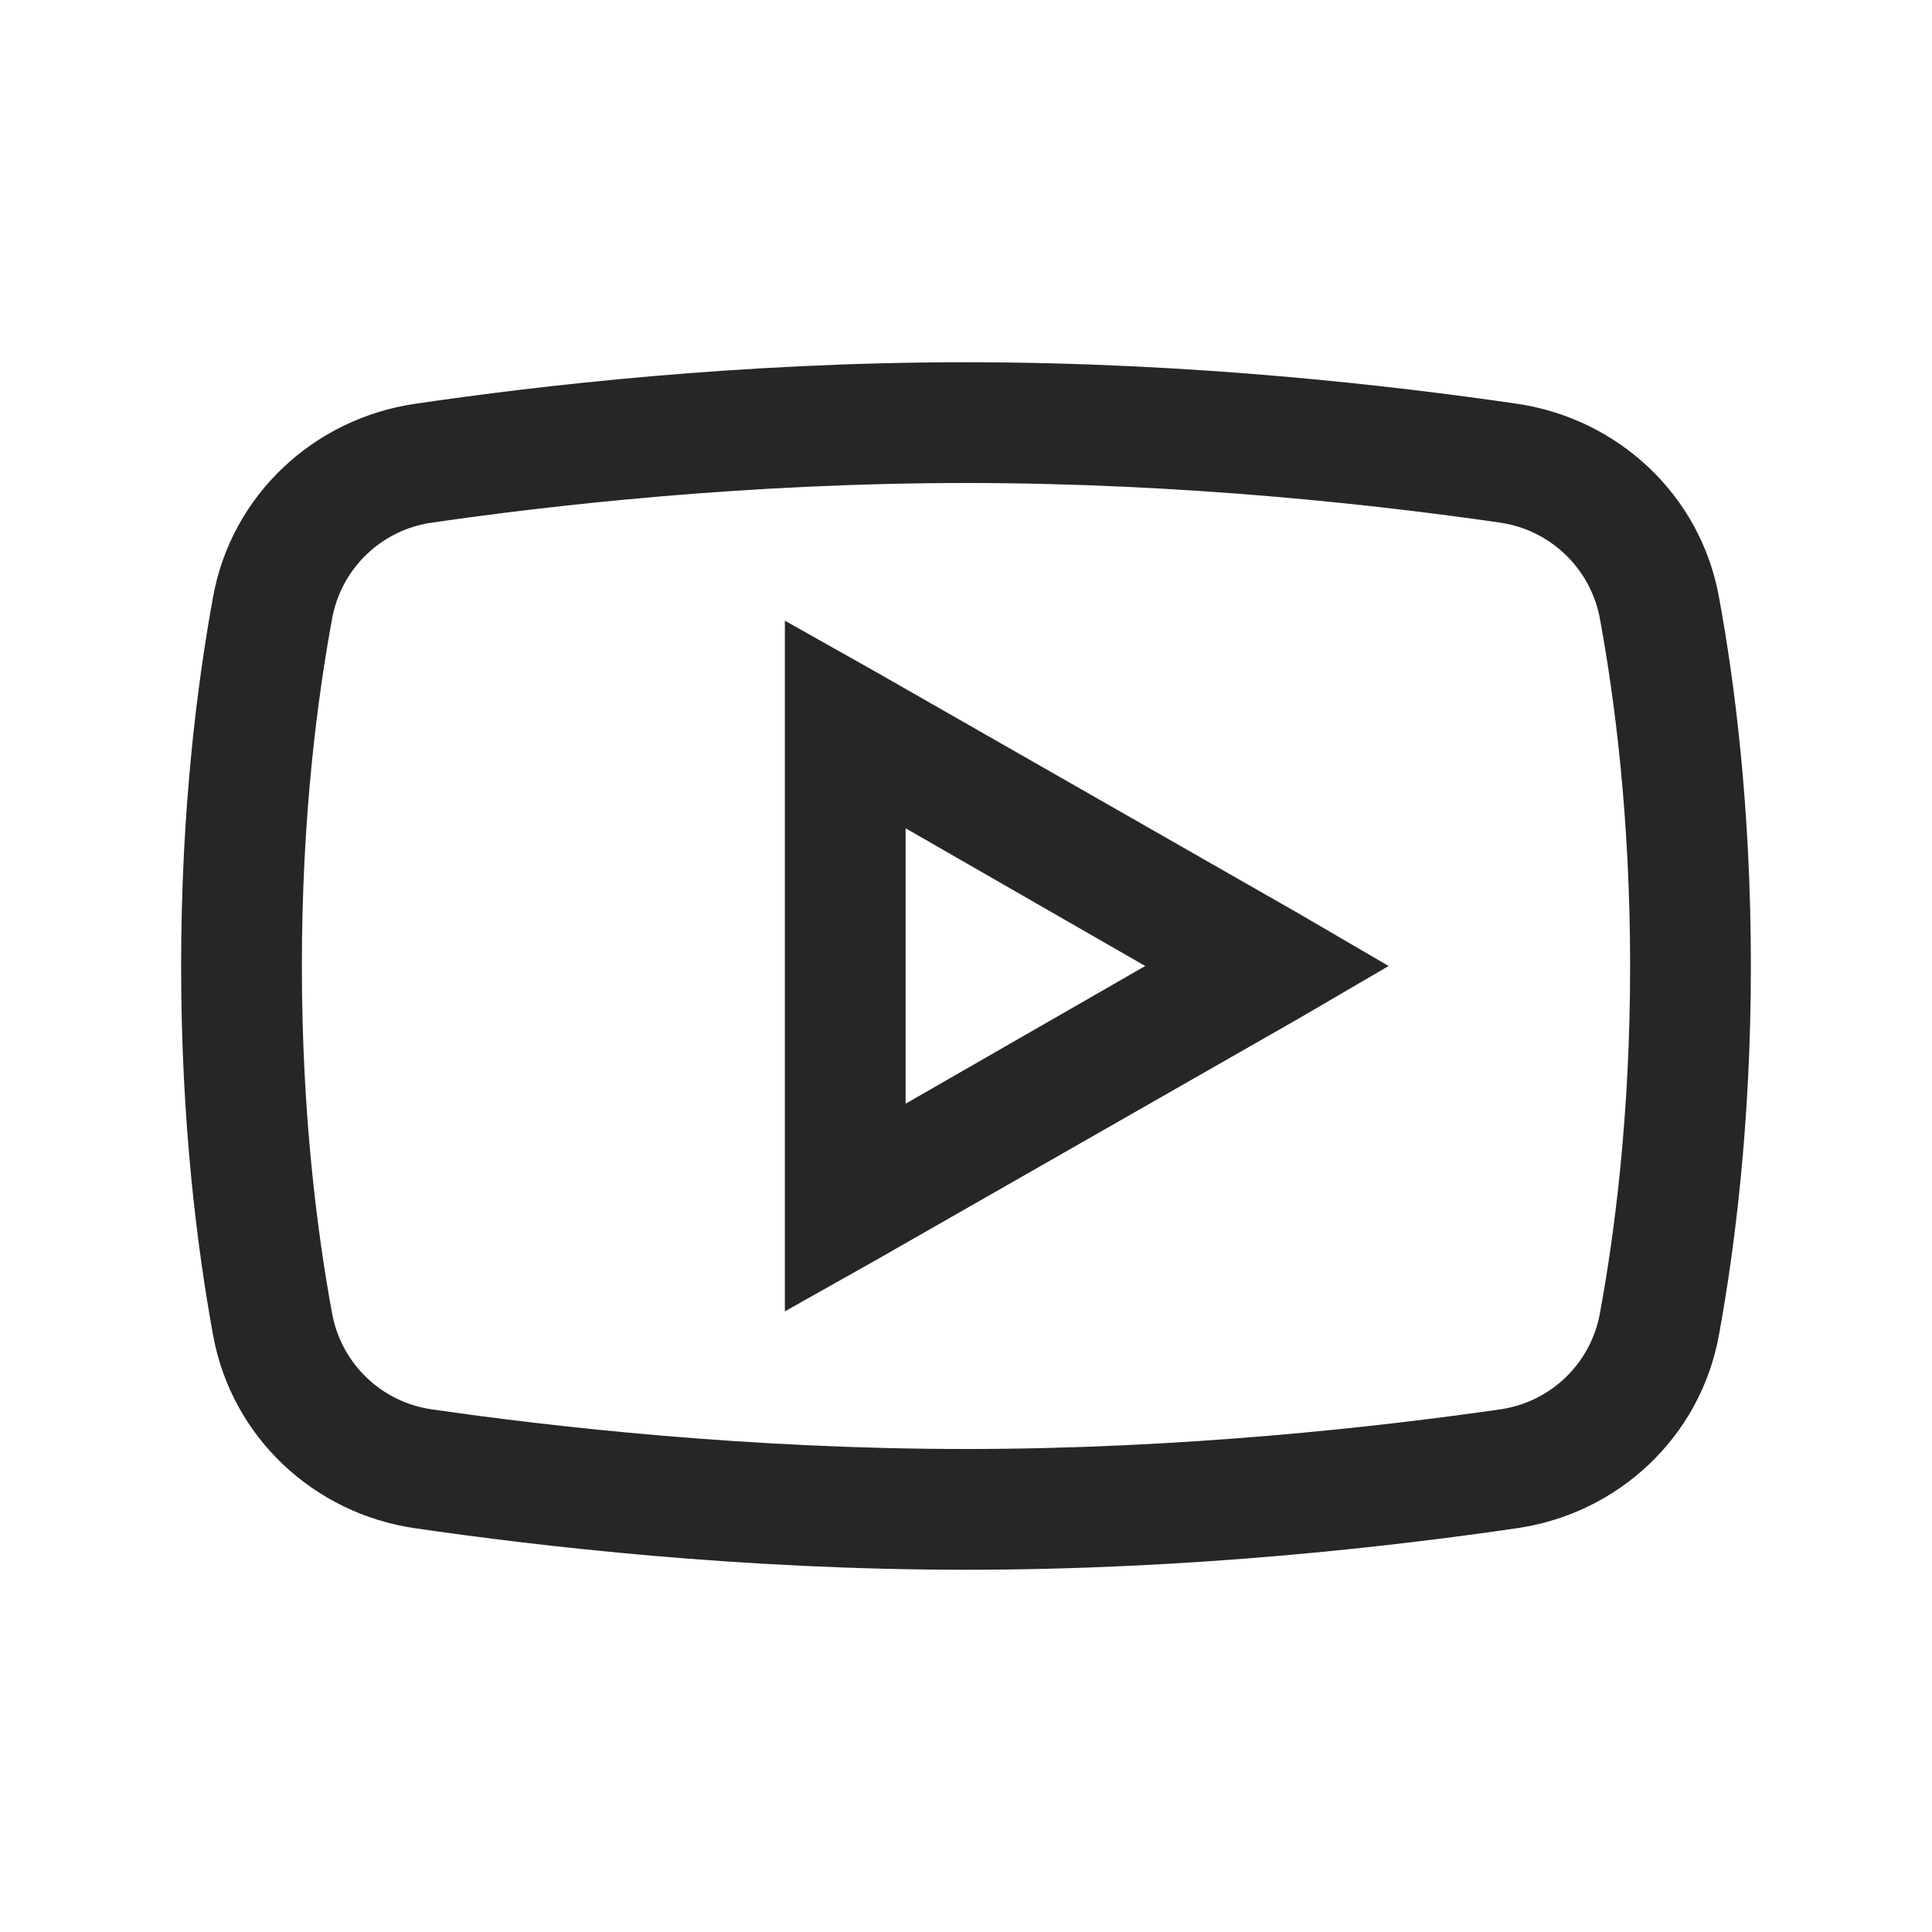
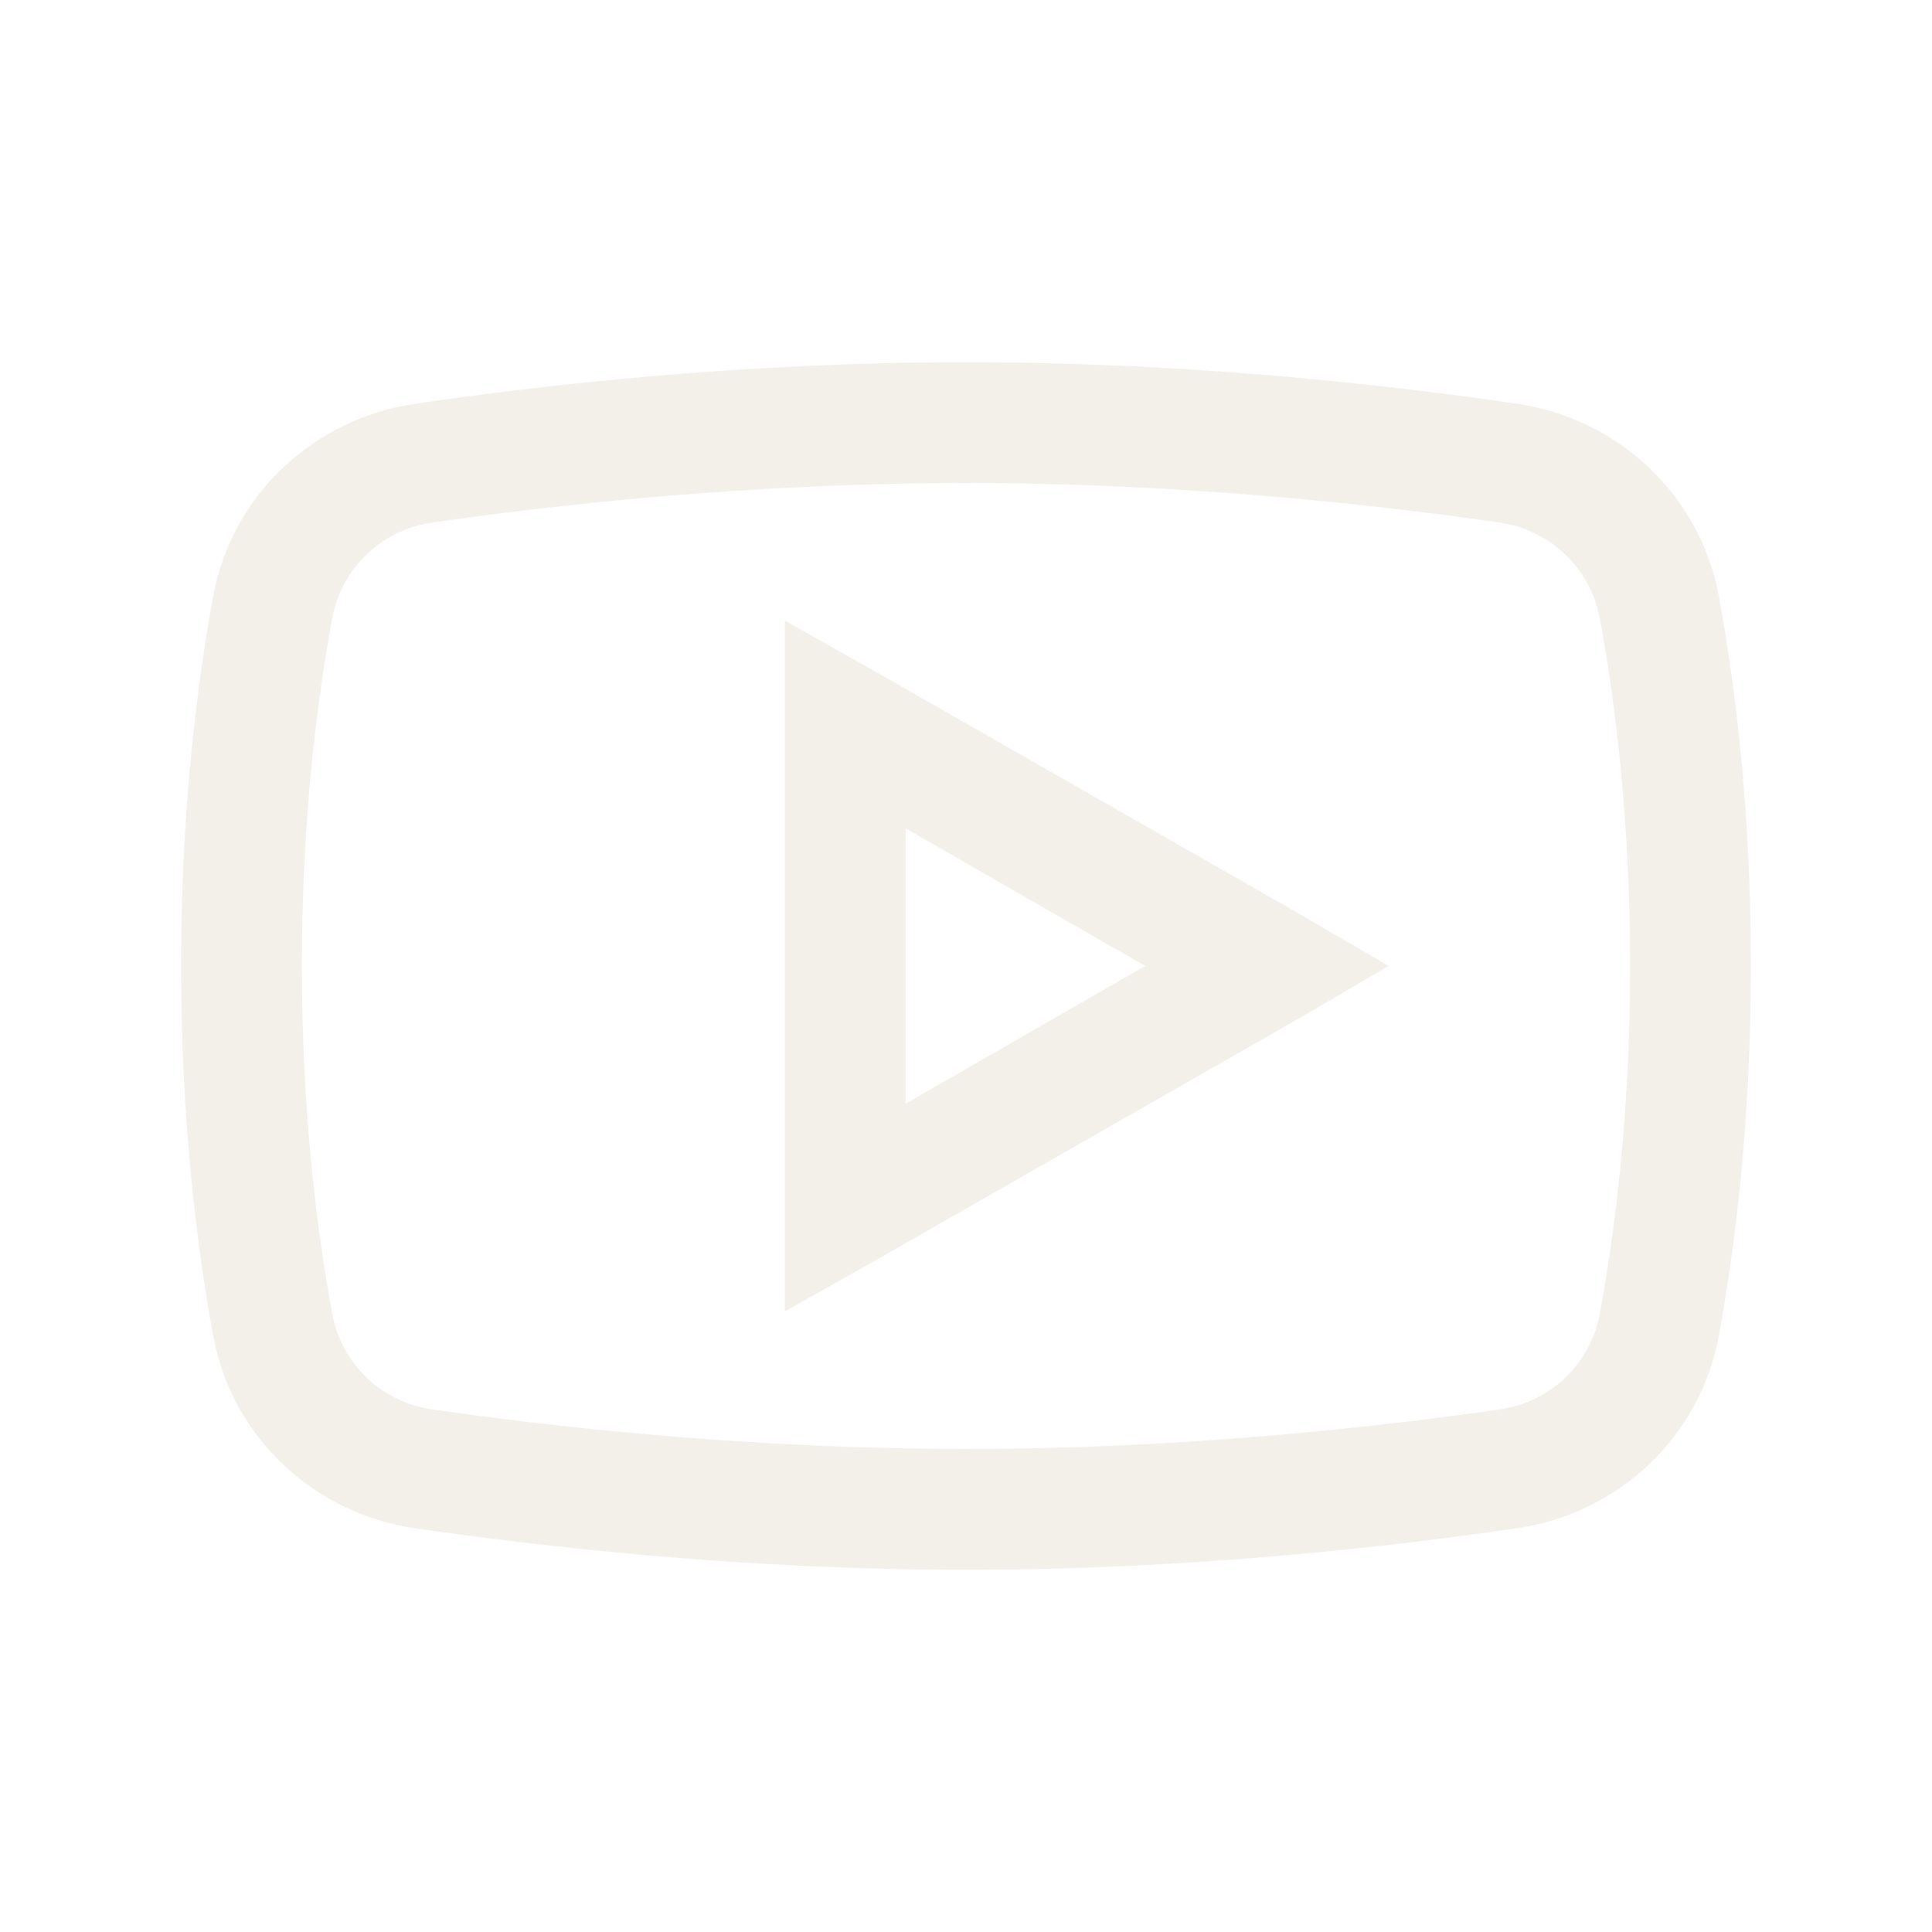
<svg xmlns="http://www.w3.org/2000/svg" width="40" height="40" fill="none">
-   <path fill="#262626" d="M20 7.5c-4.707 0-8.867.487-11.406.86-2.1.308-3.794 1.889-4.18 3.984-.326 1.782-.664 4.39-.664 7.656s.338 5.875.664 7.656c.386 2.095 2.08 3.681 4.18 3.985 2.55.37 6.724.859 11.406.859 4.683 0 8.858-.487 11.406-.86 2.1-.303 3.794-1.889 4.18-3.984.327-1.787.664-4.4.664-7.656 0-3.256-.333-5.869-.664-7.656-.386-2.095-2.08-3.676-4.18-3.985-2.538-.37-6.7-.859-11.406-.859Zm0 2.5c4.541 0 8.599.464 11.055.82a2.462 2.462 0 0 1 2.07 1.992c.303 1.65.625 4.097.625 7.188 0 3.086-.322 5.538-.625 7.188a2.45 2.45 0 0 1-2.07 1.992c-2.468.356-6.544.82-11.055.82-4.512 0-8.594-.464-11.055-.82a2.45 2.45 0 0 1-2.07-1.992c-.303-1.65-.625-4.092-.625-7.188 0-3.1.322-5.537.625-7.188a2.45 2.45 0 0 1 2.07-1.992C11.396 10.464 15.459 10 20 10Zm-3.75 2.851V27.15l1.875-1.055 8.75-5L28.75 20l-1.875-1.094-8.75-5-1.875-1.055Zm2.5 4.298L23.711 20l-4.961 2.851V17.15Z" />
+   <path fill="#F3EFE9" d="M20 7.5c-4.707 0-8.867.487-11.406.86-2.1.308-3.794 1.889-4.18 3.984-.326 1.782-.664 4.39-.664 7.656s.338 5.875.664 7.656c.386 2.095 2.08 3.681 4.18 3.985 2.55.37 6.724.859 11.406.859 4.683 0 8.858-.487 11.406-.86 2.1-.303 3.794-1.889 4.18-3.984.327-1.787.664-4.4.664-7.656 0-3.256-.333-5.869-.664-7.656-.386-2.095-2.08-3.676-4.18-3.985-2.538-.37-6.7-.859-11.406-.859Zm0 2.5c4.541 0 8.599.464 11.055.82a2.462 2.462 0 0 1 2.07 1.992c.303 1.65.625 4.097.625 7.188 0 3.086-.322 5.538-.625 7.188a2.45 2.45 0 0 1-2.07 1.992c-2.468.356-6.544.82-11.055.82-4.512 0-8.594-.464-11.055-.82a2.45 2.45 0 0 1-2.07-1.992c-.303-1.65-.625-4.092-.625-7.188 0-3.1.322-5.537.625-7.188a2.45 2.45 0 0 1 2.07-1.992C11.396 10.464 15.459 10 20 10Zm-3.75 2.851V27.15l1.875-1.055 8.75-5L28.75 20l-1.875-1.094-8.75-5-1.875-1.055Zm2.5 4.298L23.711 20l-4.961 2.851V17.15Z" />
</svg>
